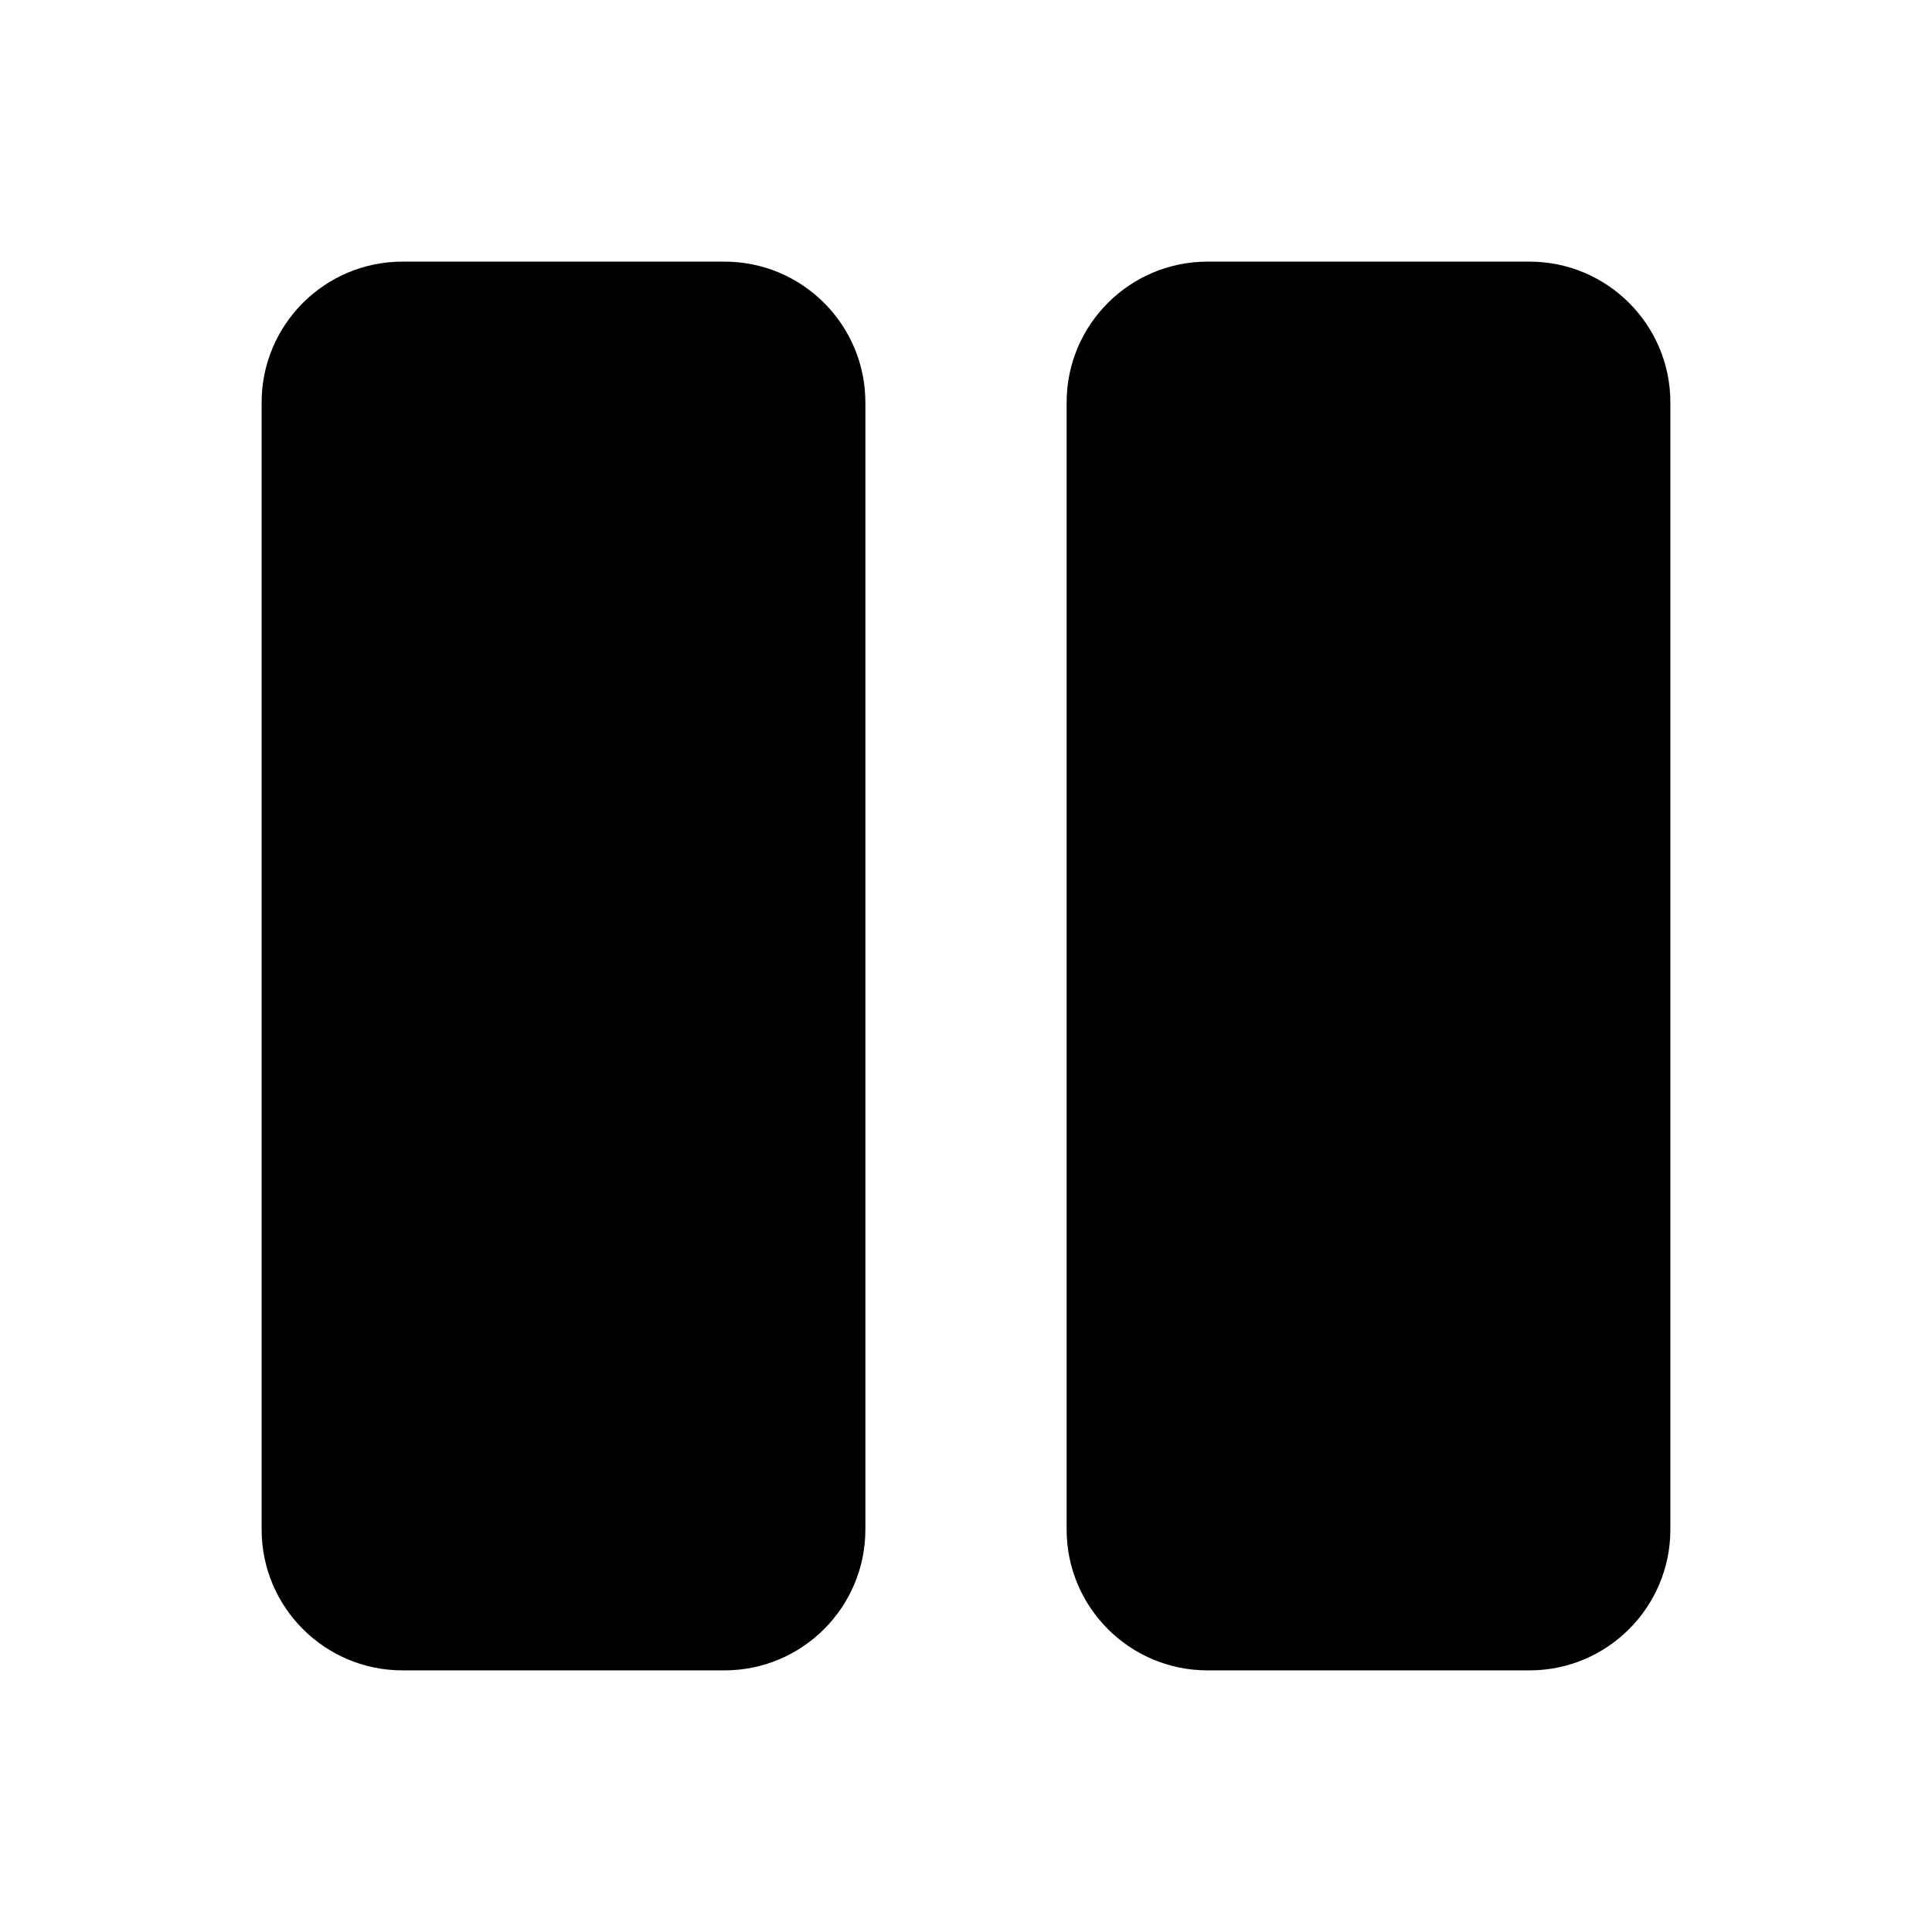
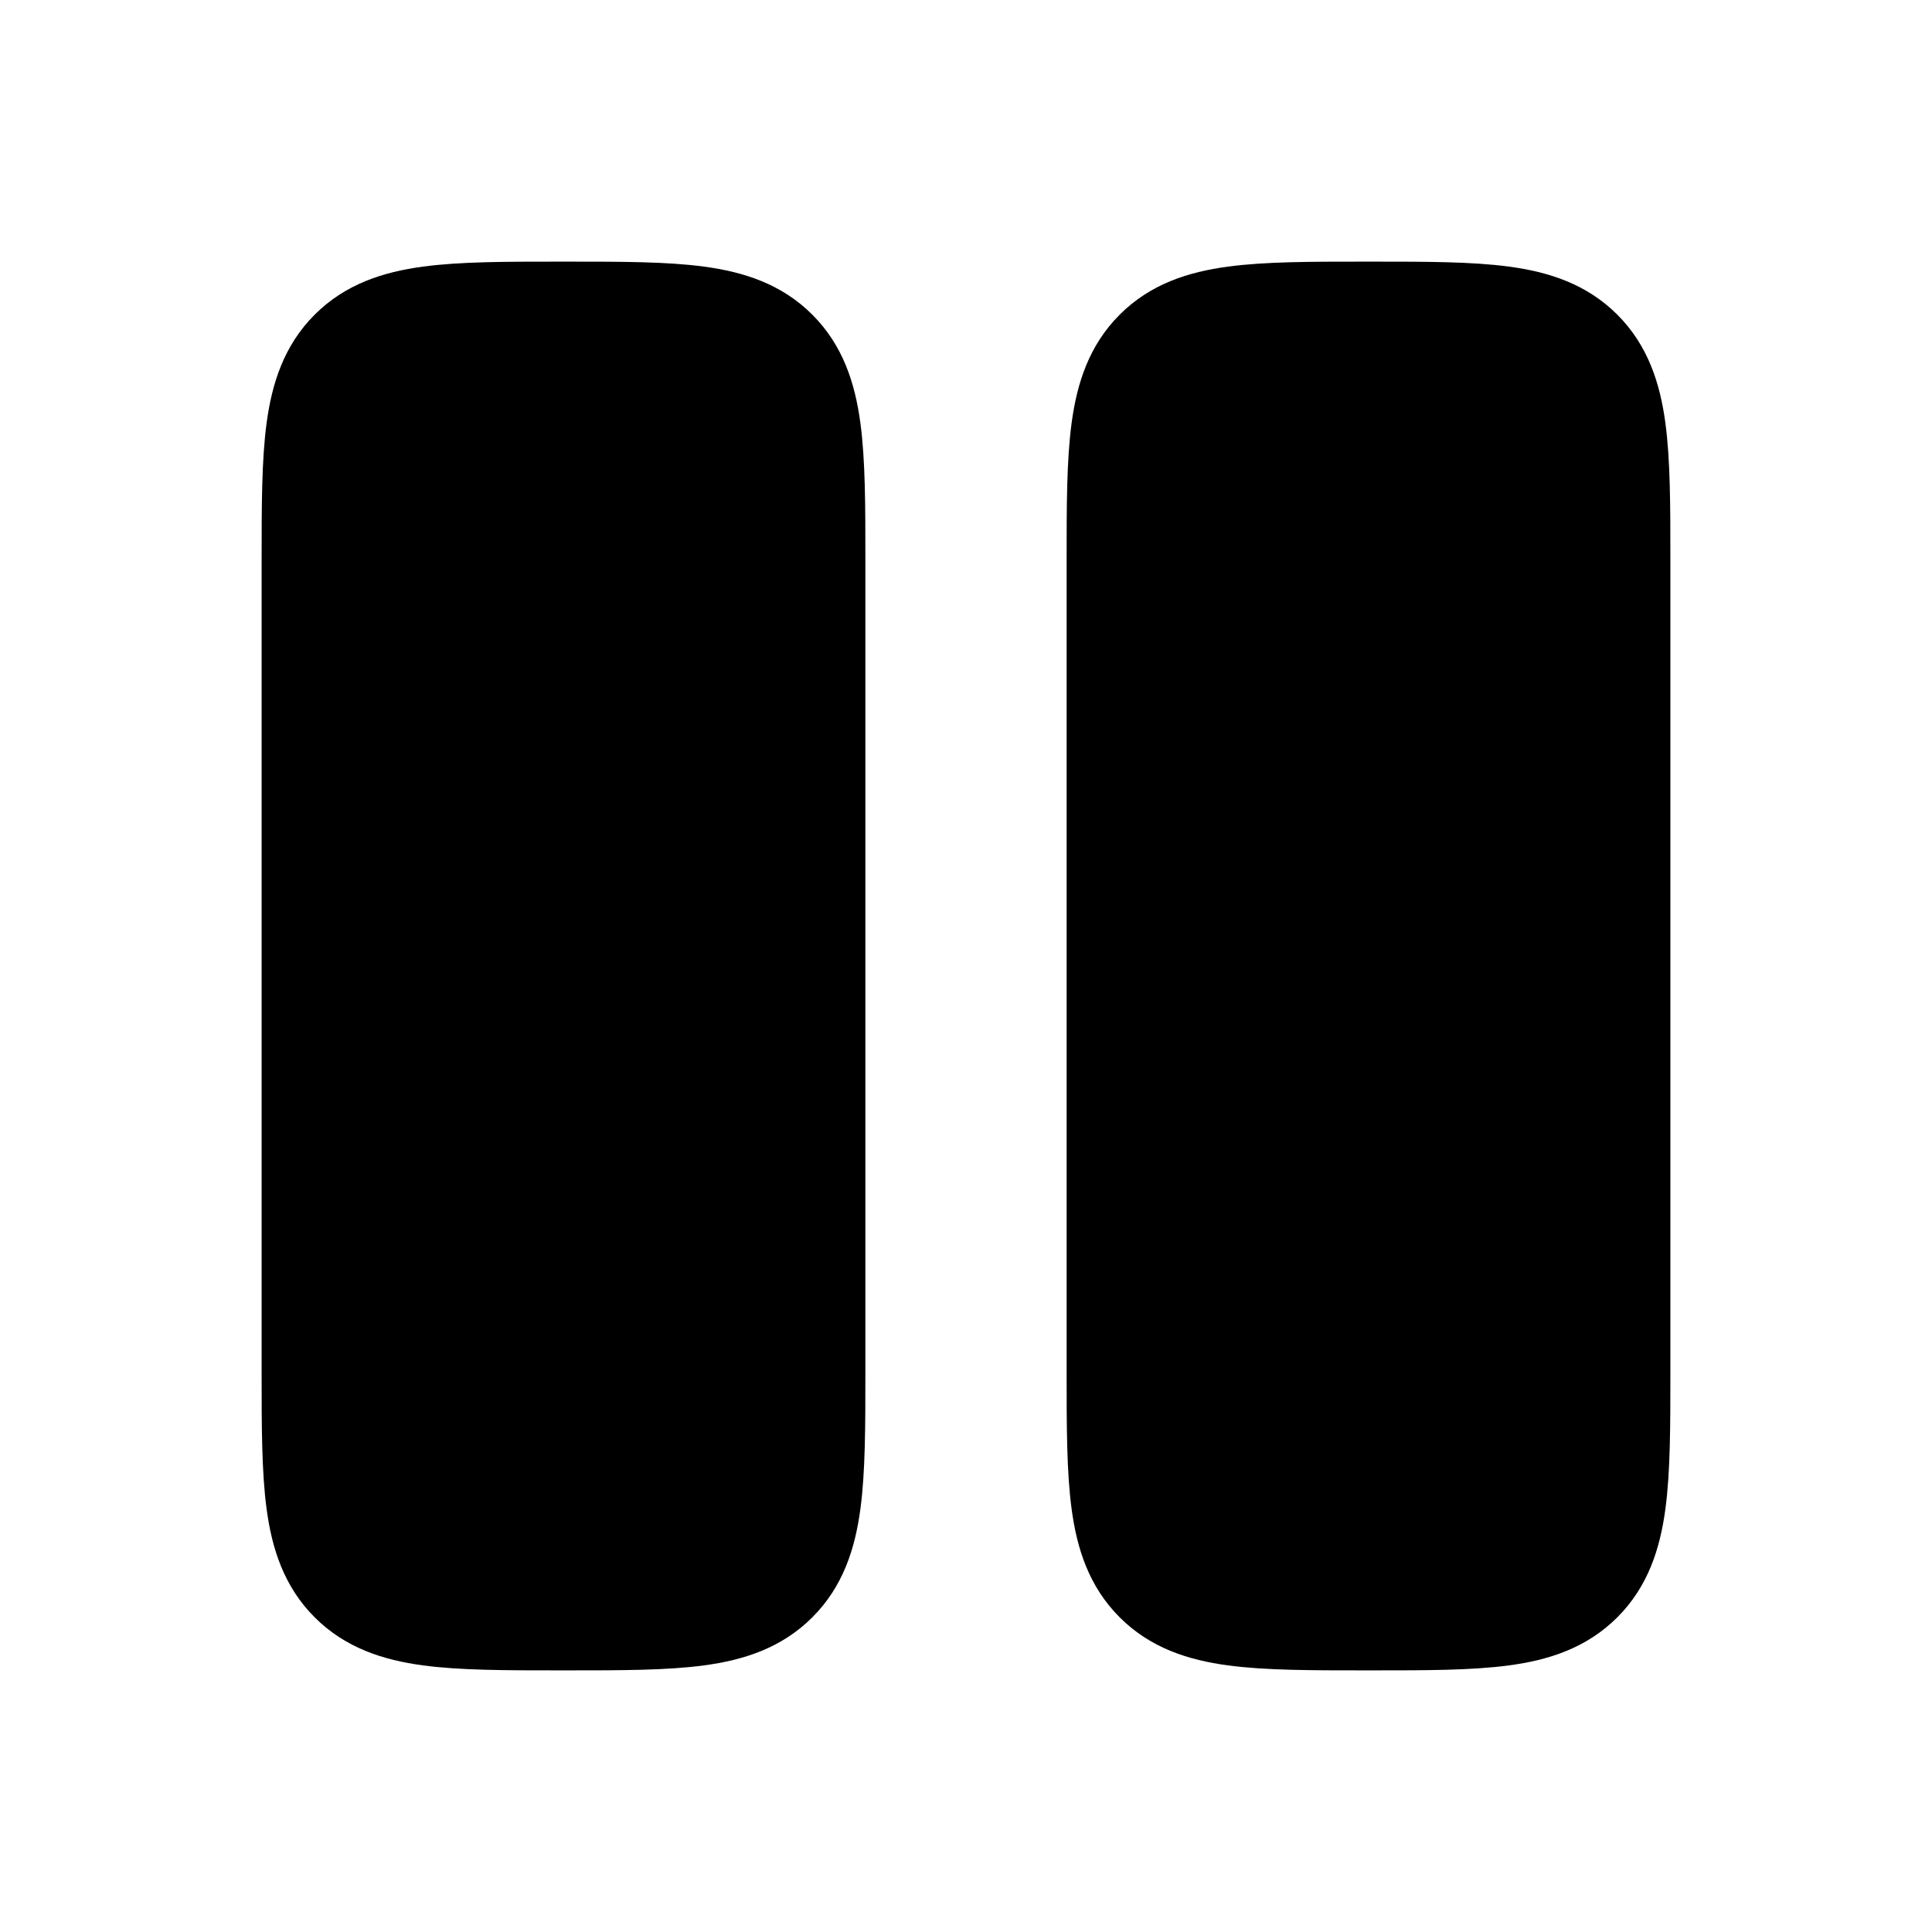
<svg xmlns="http://www.w3.org/2000/svg" width="24" height="24" viewBox="0 0 24 24" fill="none">
-   <path fill-rule="evenodd" clip-rule="evenodd" d="M3.25 5C3.25 4.034 4.034 3.25 5 3.25H9C9.966 3.25 10.75 4.034 10.75 5V19C10.75 19.966 9.966 20.75 9 20.75H5C4.034 20.75 3.25 19.966 3.25 19V5Z" fill="currentColor" />
-   <path fill-rule="evenodd" clip-rule="evenodd" d="M13.25 5C13.25 4.034 14.034 3.25 15 3.25H19C19.966 3.25 20.75 4.034 20.75 5V19C20.75 19.966 19.966 20.75 19 20.75H15C14.034 20.75 13.25 19.966 13.25 19V5Z" fill="currentColor" />
+   <path d="M16.951 3.25L17 3.25L17.049 3.25H17.049C17.714 3.25 18.287 3.25 18.746 3.312C19.238 3.378 19.709 3.527 20.091 3.909C20.473 4.291 20.622 4.763 20.688 5.254C20.75 5.713 20.75 6.286 20.75 6.951V17.049C20.75 17.714 20.75 18.287 20.688 18.746C20.622 19.238 20.473 19.709 20.091 20.091C19.709 20.473 19.238 20.622 18.746 20.688C18.287 20.75 17.714 20.75 17.049 20.75H16.951C16.286 20.75 15.713 20.75 15.254 20.688C14.762 20.622 14.291 20.473 13.909 20.091C13.527 19.709 13.378 19.238 13.312 18.746C13.25 18.287 13.25 17.714 13.25 17.049V17.049V6.951V6.951C13.25 6.286 13.25 5.713 13.312 5.254C13.378 4.763 13.527 4.291 13.909 3.909C14.291 3.527 14.762 3.378 15.254 3.312C15.713 3.25 16.286 3.25 16.951 3.25H16.951Z" fill="currentColor" />
+   <path d="M6.951 3.25L7 3.25L7.049 3.25H7.05C7.714 3.25 8.287 3.25 8.746 3.312C9.238 3.378 9.709 3.527 10.091 3.909C10.473 4.291 10.622 4.763 10.688 5.254C10.75 5.713 10.75 6.286 10.75 6.951V17.049C10.75 17.714 10.75 18.287 10.688 18.746C10.622 19.238 10.473 19.709 10.091 20.091C9.709 20.473 9.238 20.622 8.746 20.688C8.287 20.75 7.714 20.75 7.049 20.75H6.951C6.286 20.75 5.713 20.75 5.254 20.688C4.763 20.622 4.291 20.473 3.909 20.091C3.527 19.709 3.378 19.238 3.312 18.746C3.25 18.287 3.25 17.714 3.25 17.049V17.049V6.951V6.951C3.25 6.286 3.25 5.713 3.312 5.254C3.378 4.763 3.527 4.291 3.909 3.909C4.291 3.527 4.763 3.378 5.254 3.312C5.713 3.25 6.286 3.25 6.951 3.25H6.951Z" fill="currentColor" />
</svg>
